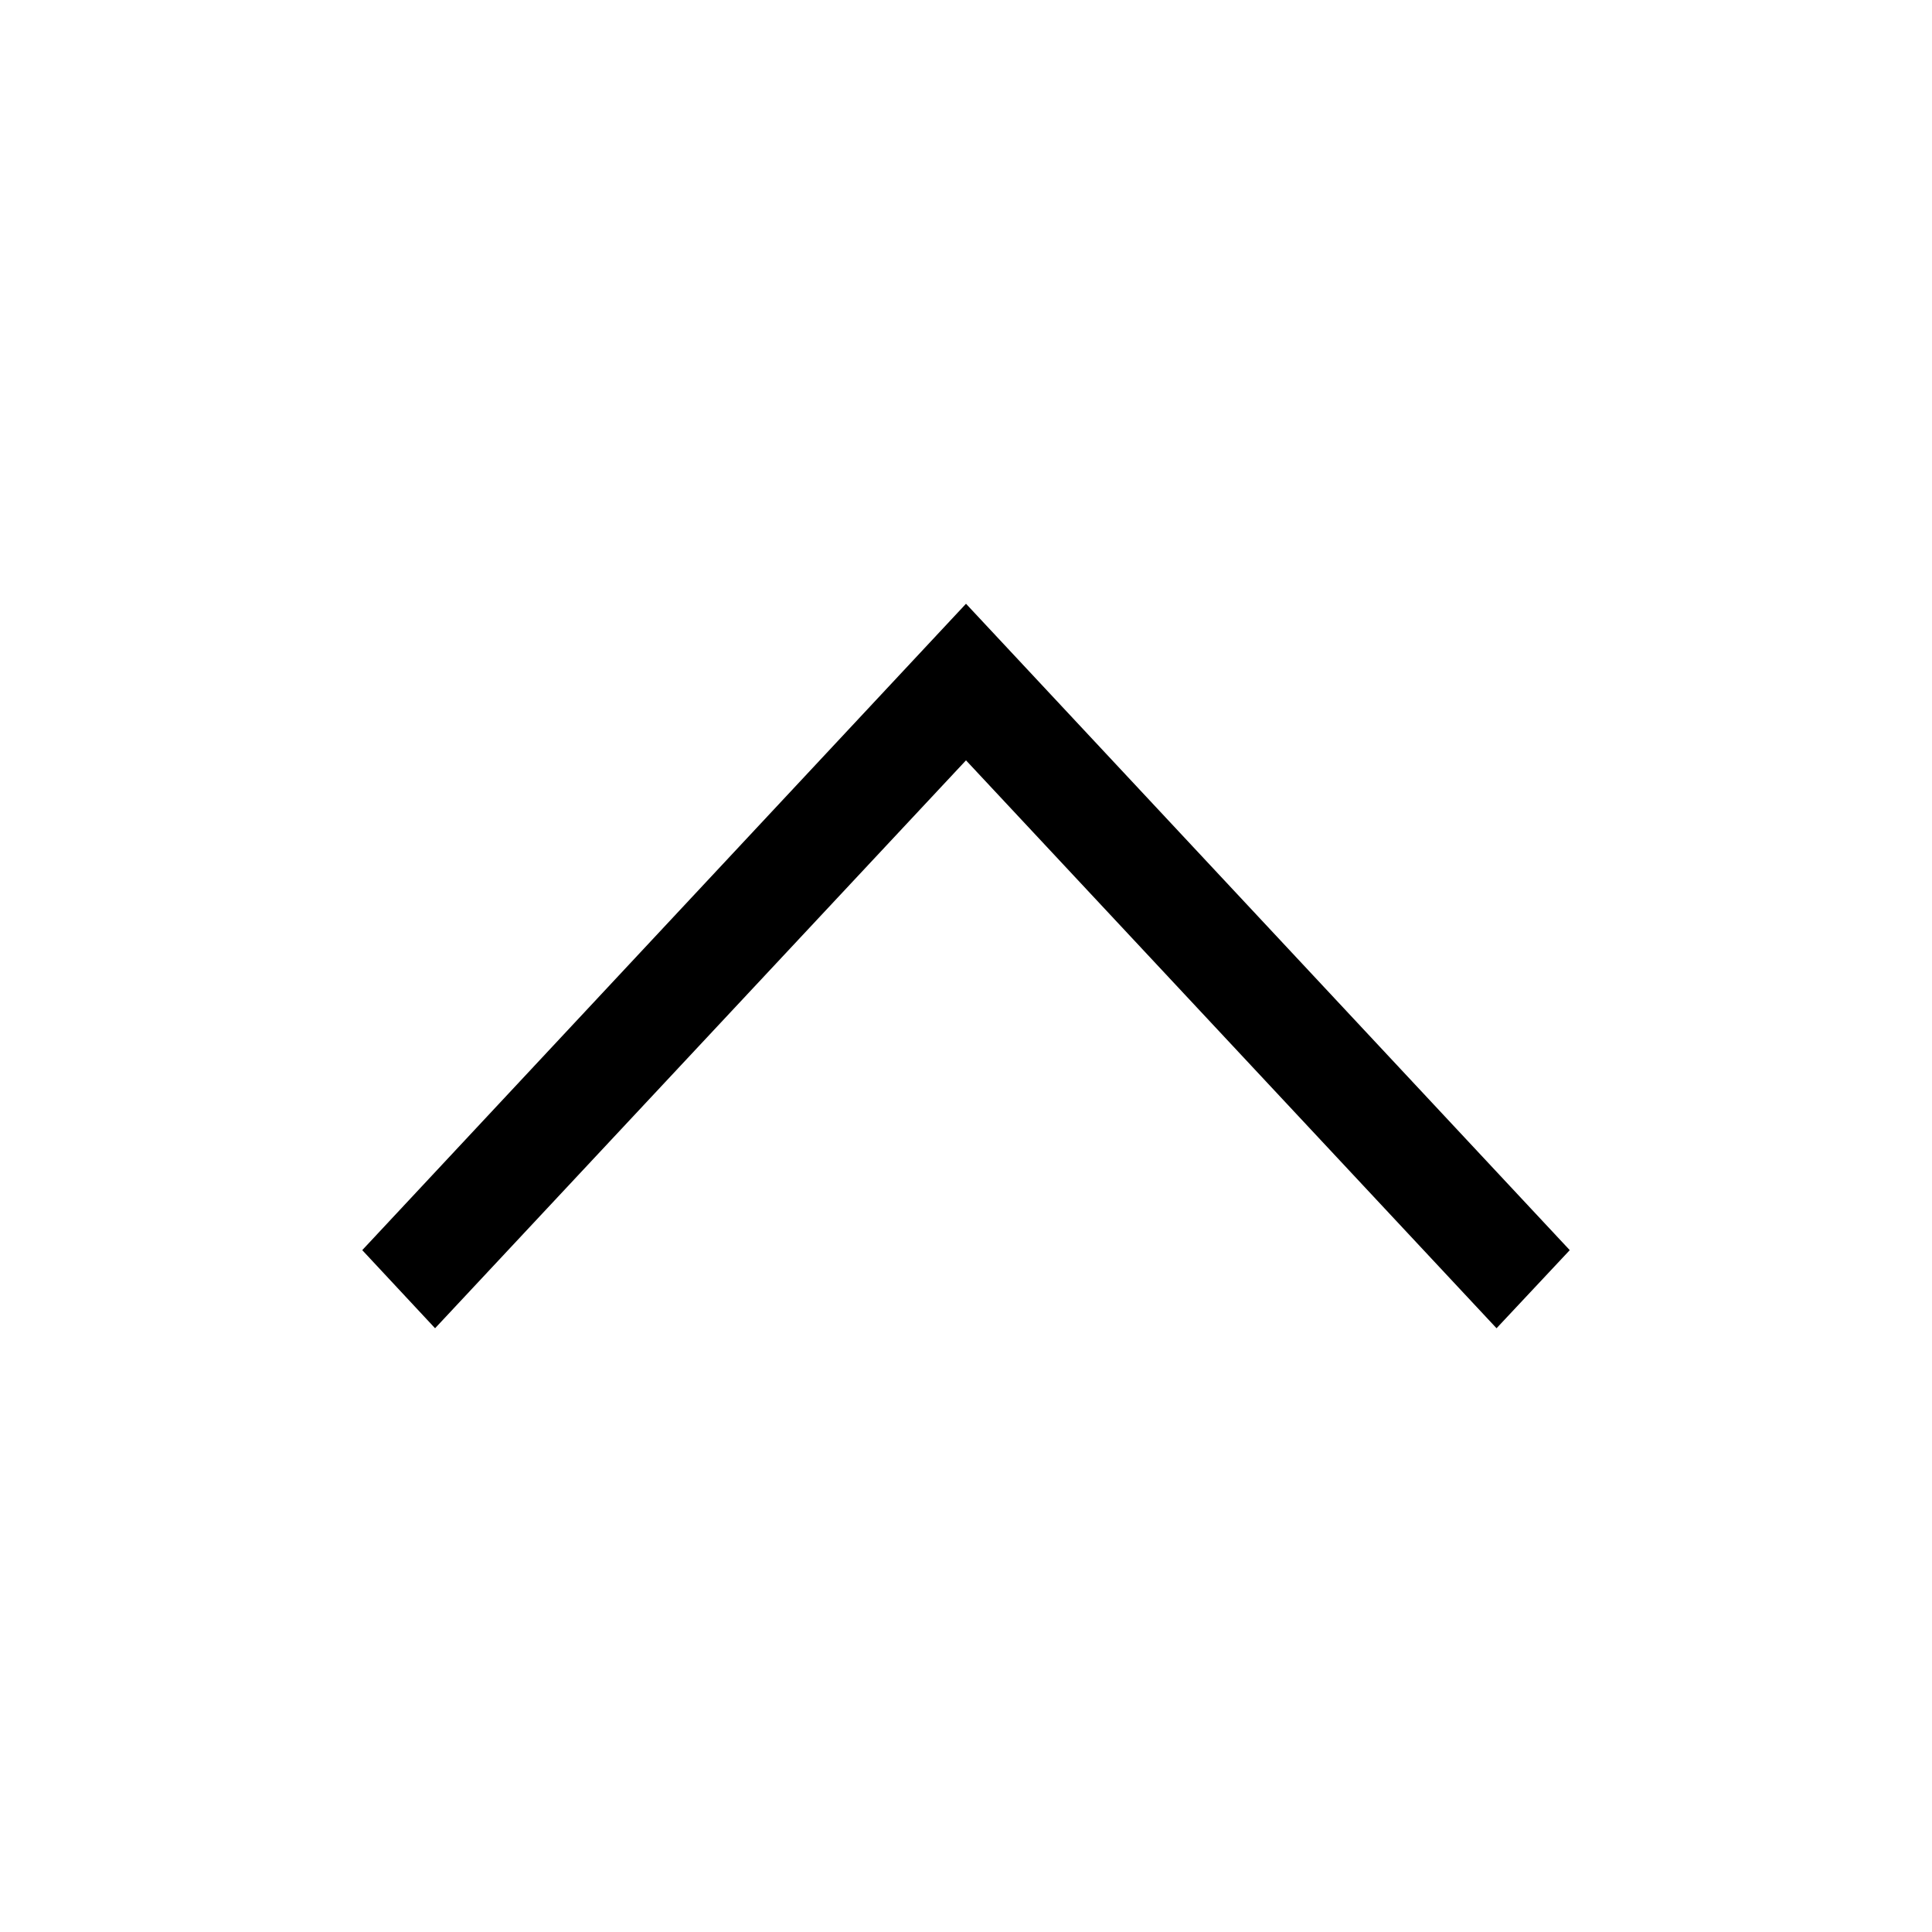
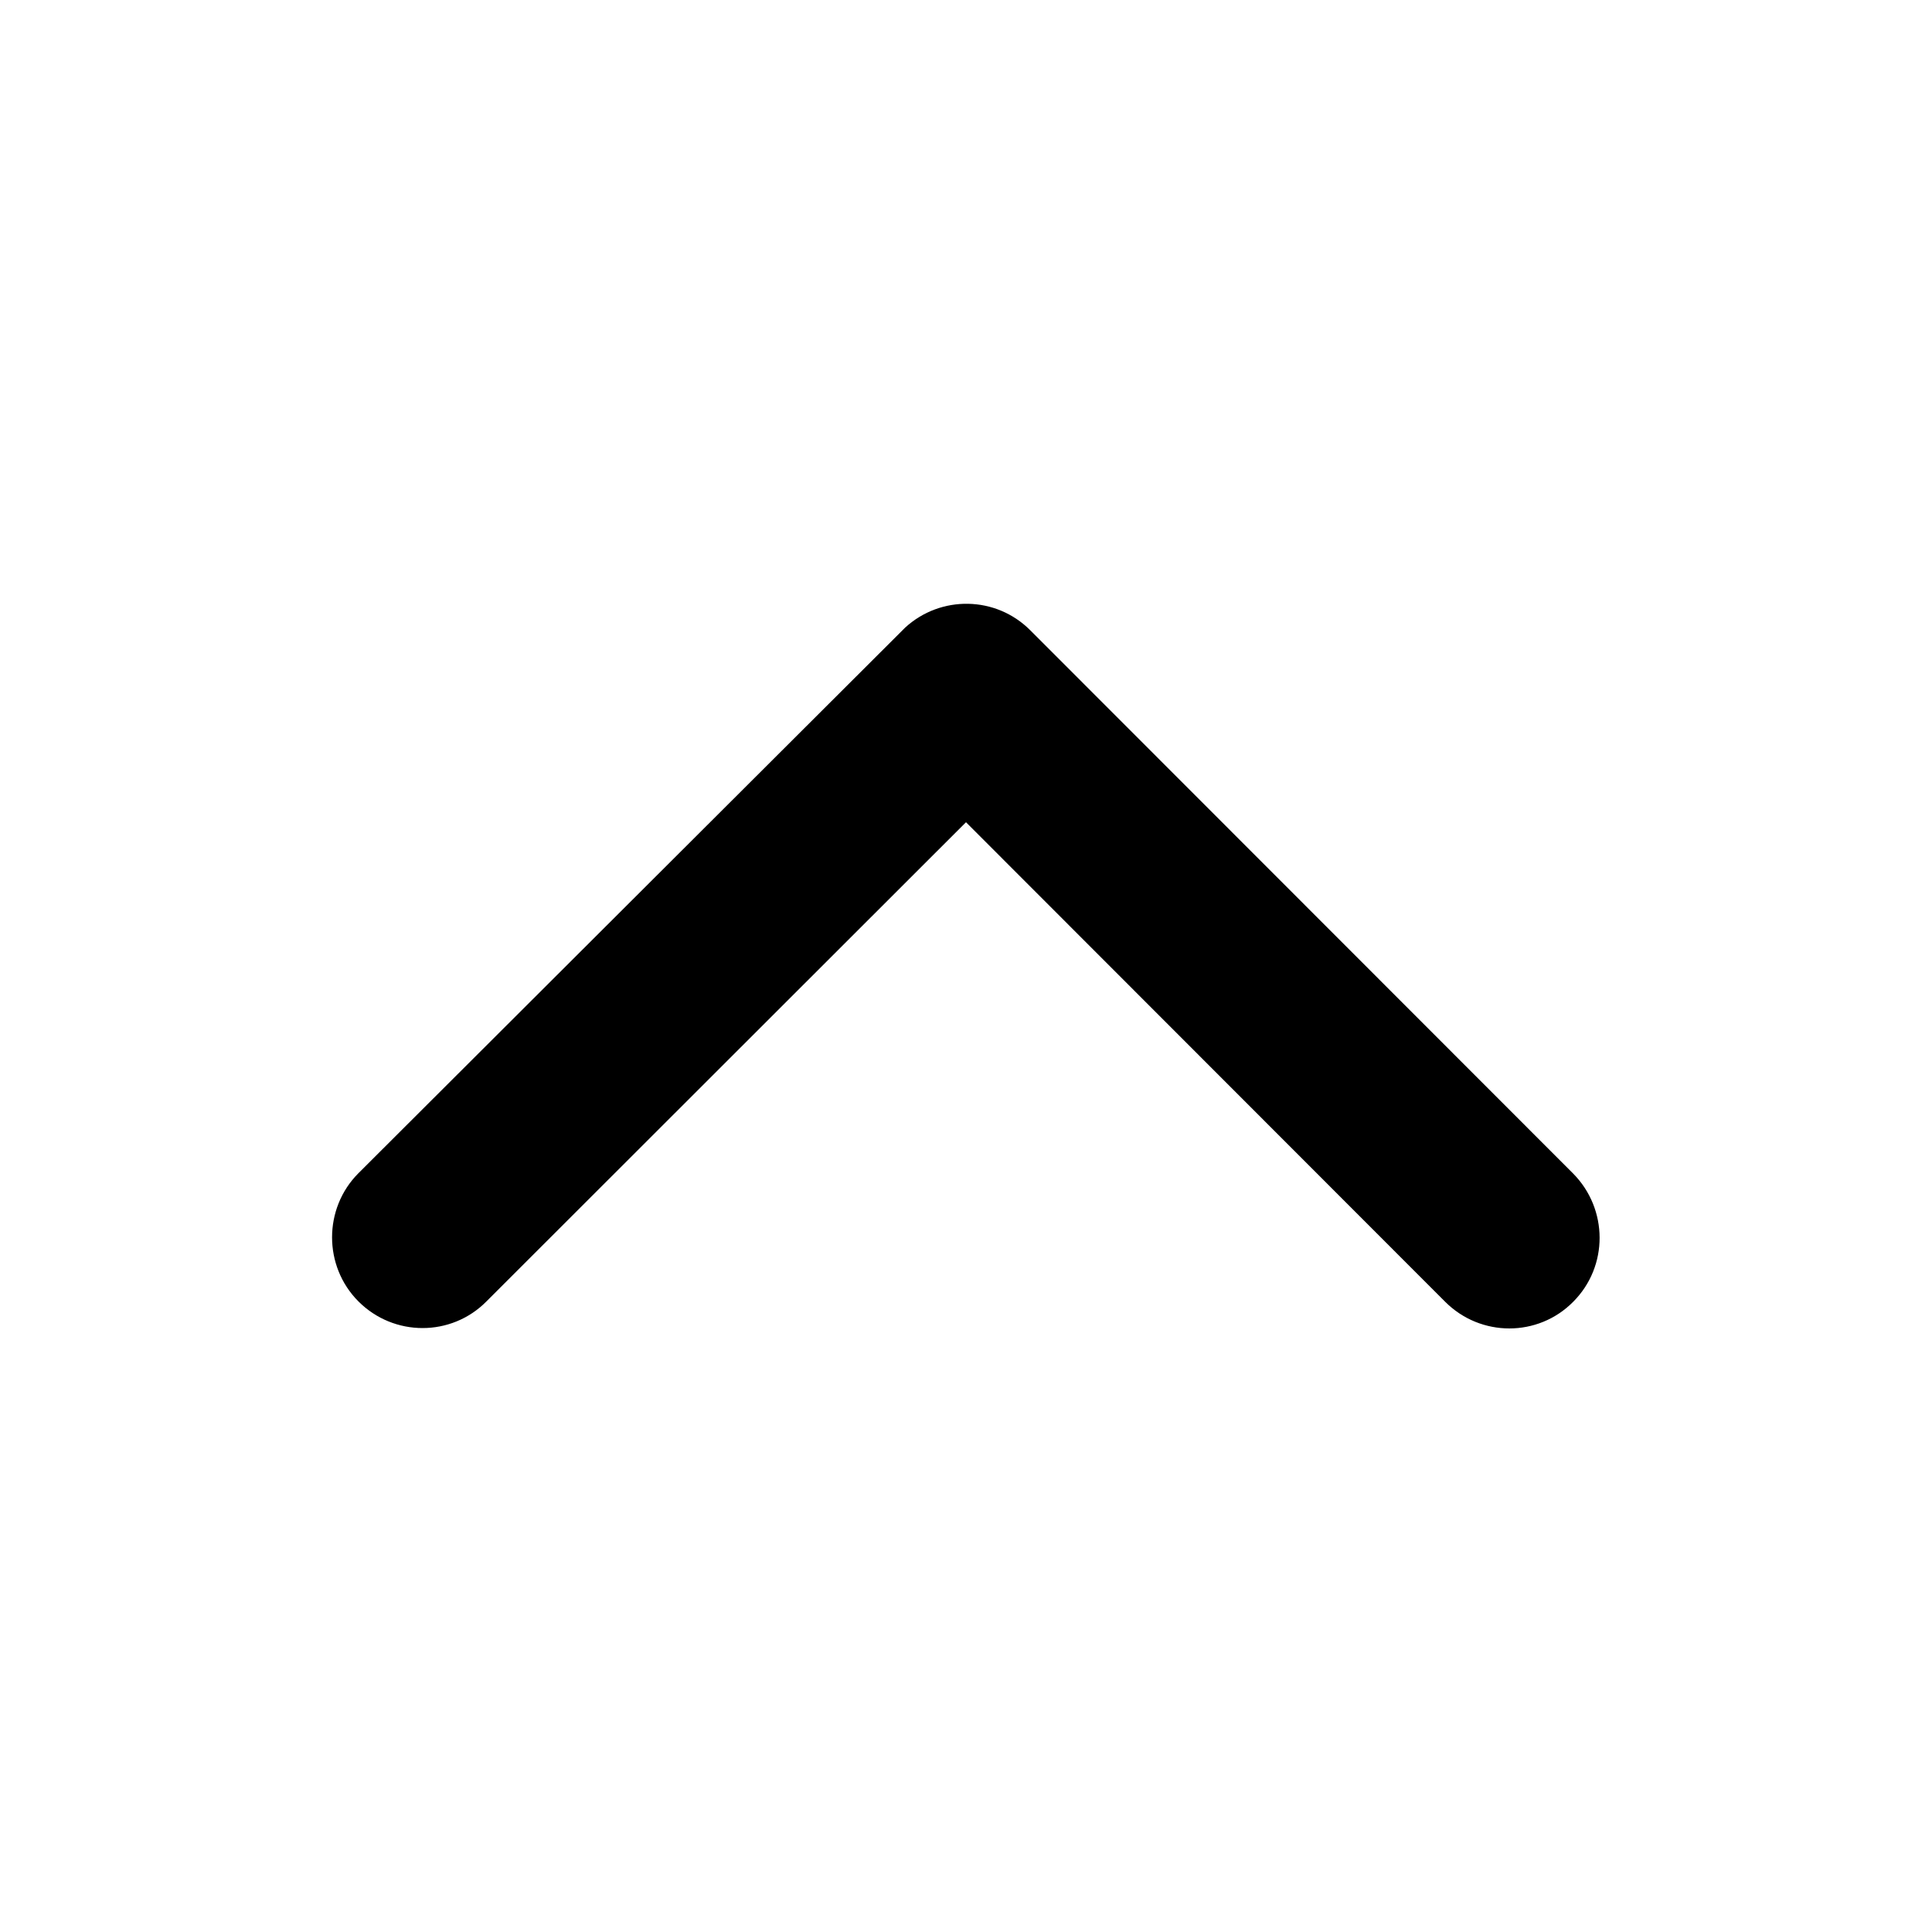
- <svg xmlns="http://www.w3.org/2000/svg" version="1.1" id="Layer_1" x="0px" y="0px" width="512px" height="512px" viewBox="0 0 512 512" style="enable-background:new 0 0 512 512;" xml:space="preserve">
-   <polygon points="396.6,352 416,331.3 256,160 96,331.3 115.3,352 256,201.5 " />
+ <svg xmlns="http://www.w3.org/2000/svg" version="1.1" id="Layer_1" x="0px" y="0px" viewBox="0 0 512 512" style="enable-background:new 0 0 512 512;" xml:space="preserve">
+   <path d="M256,217.9L383,345c9.4,9.4,24.6,9.4,33.9,0c9.4-9.4,9.3-24.6,0-34L273,167c-9.1-9.1-23.7-9.3-33.1-0.7L95,310.9  c-4.7,4.7-7,10.9-7,17c0,6.1,2.3,12.3,7,17c9.4,9.4,24.6,9.4,33.9,0L256,217.9z" />
</svg>
